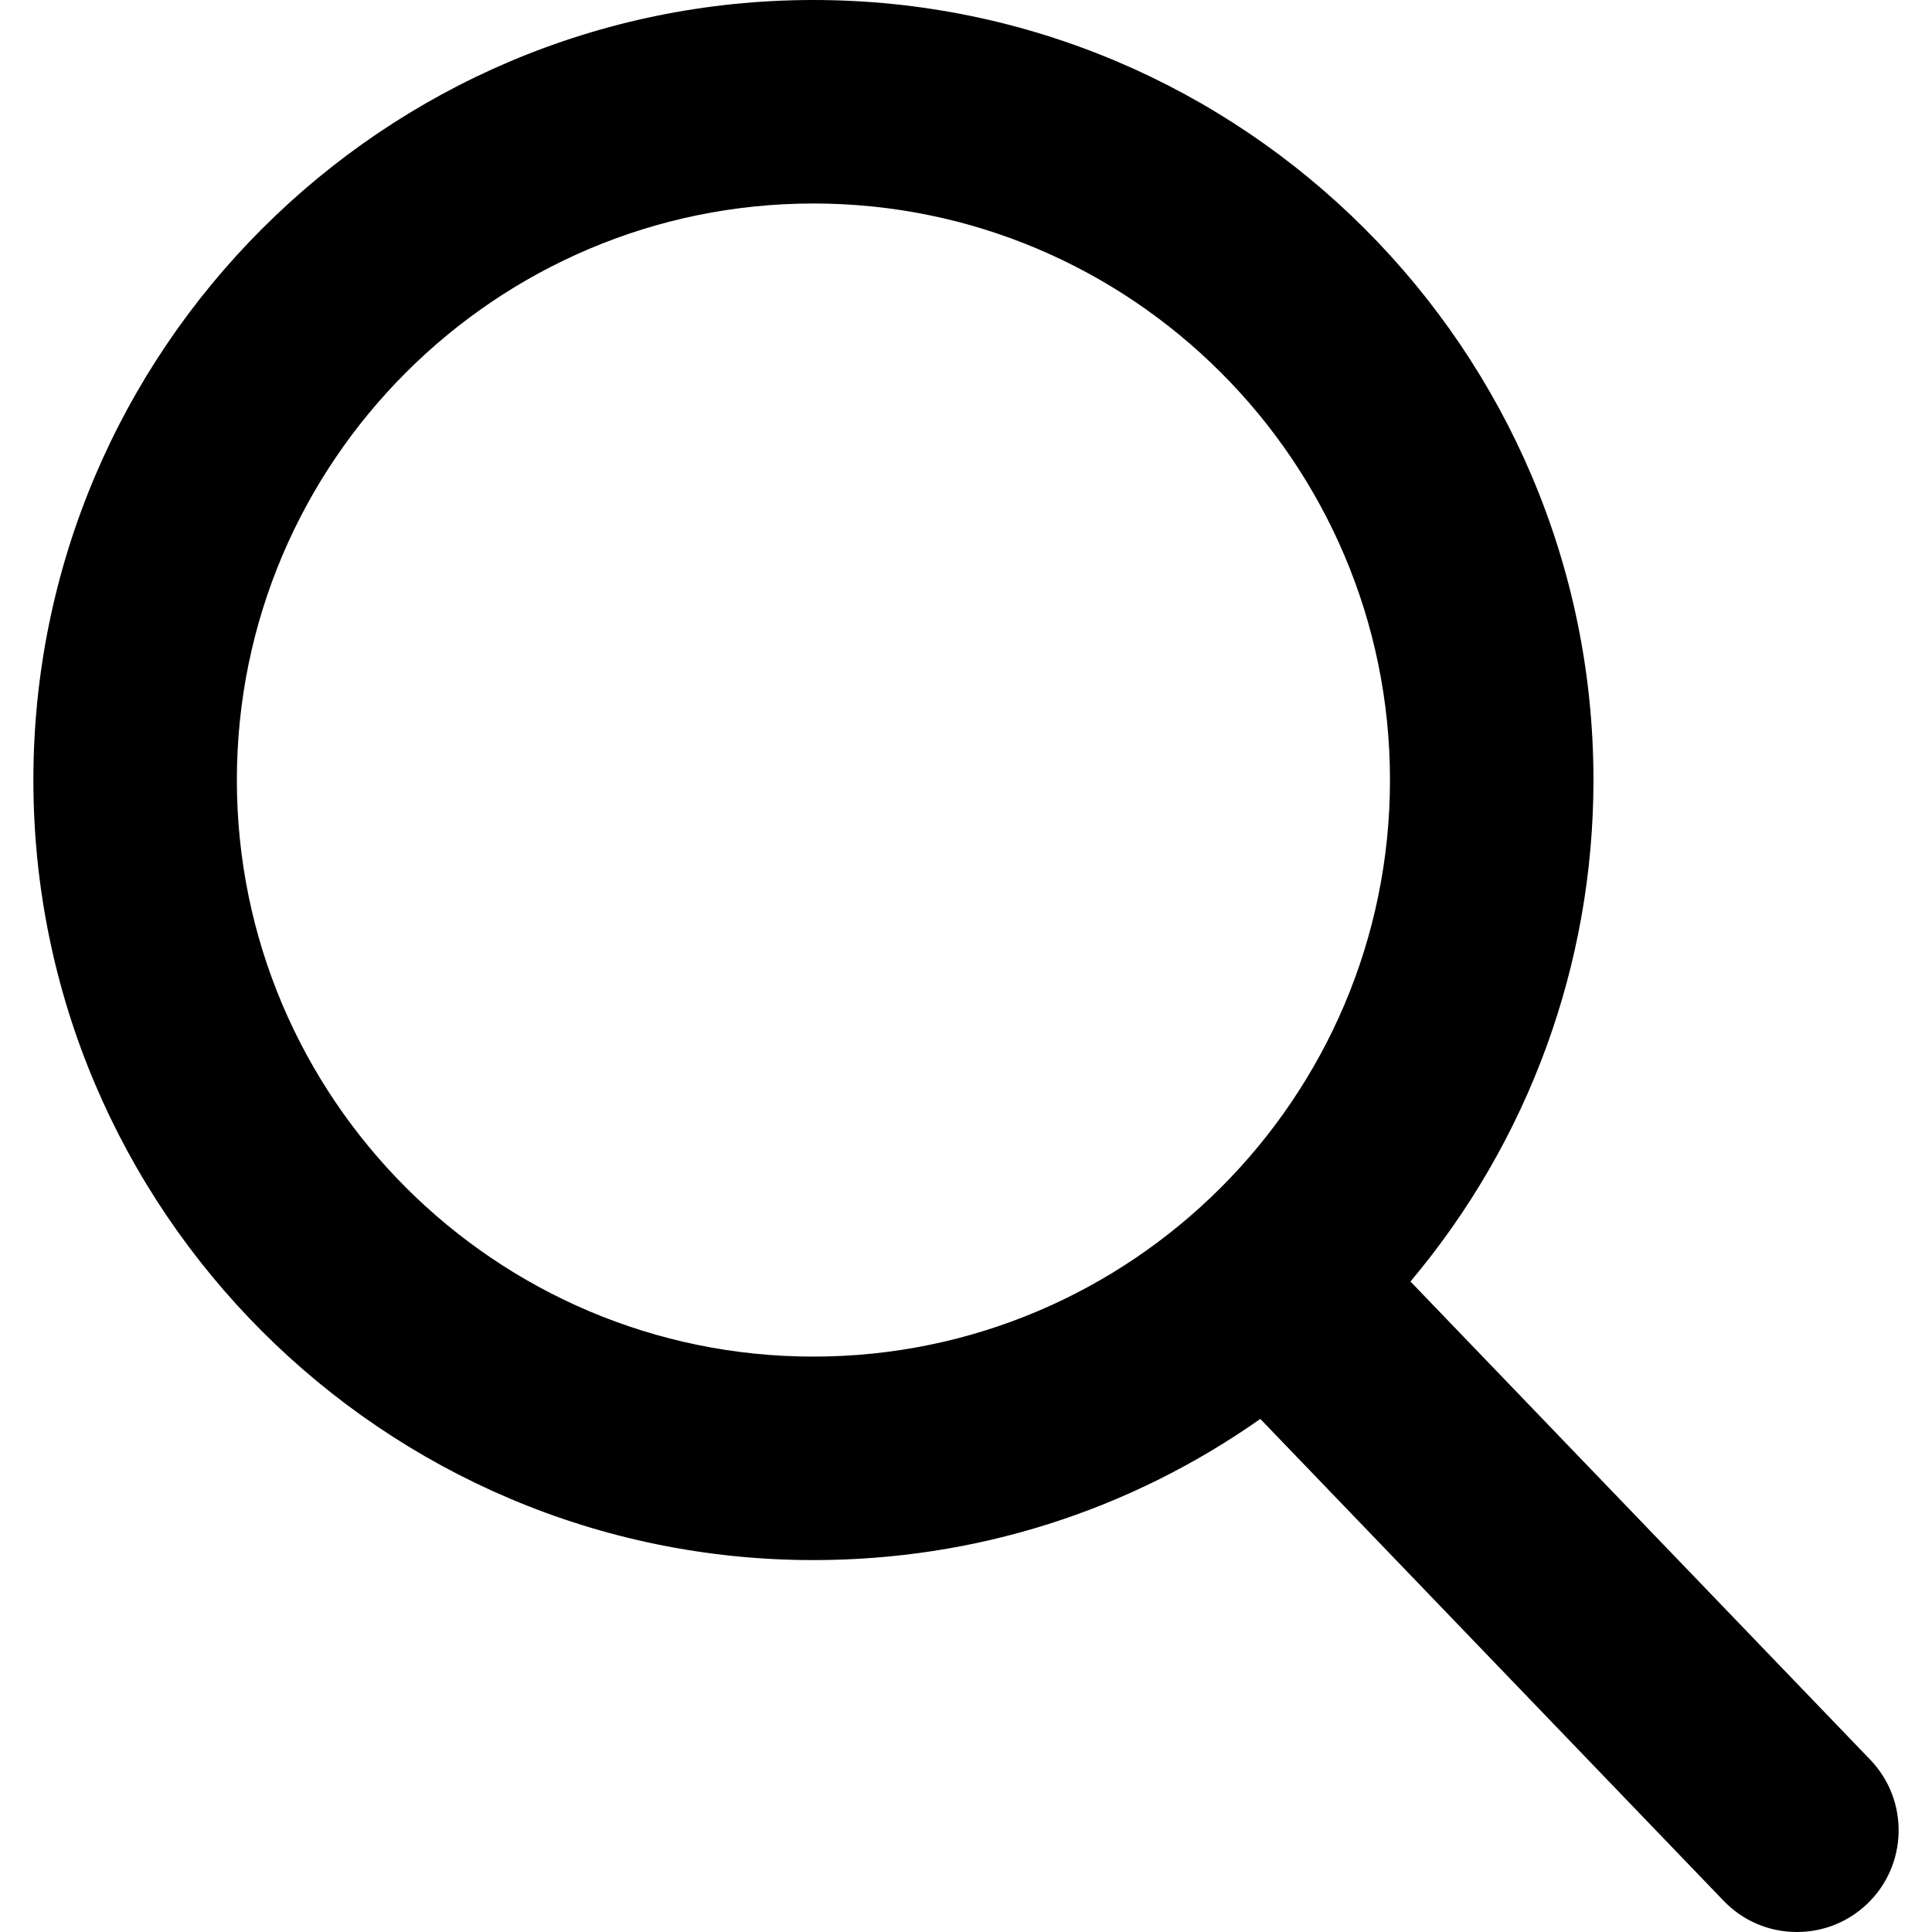
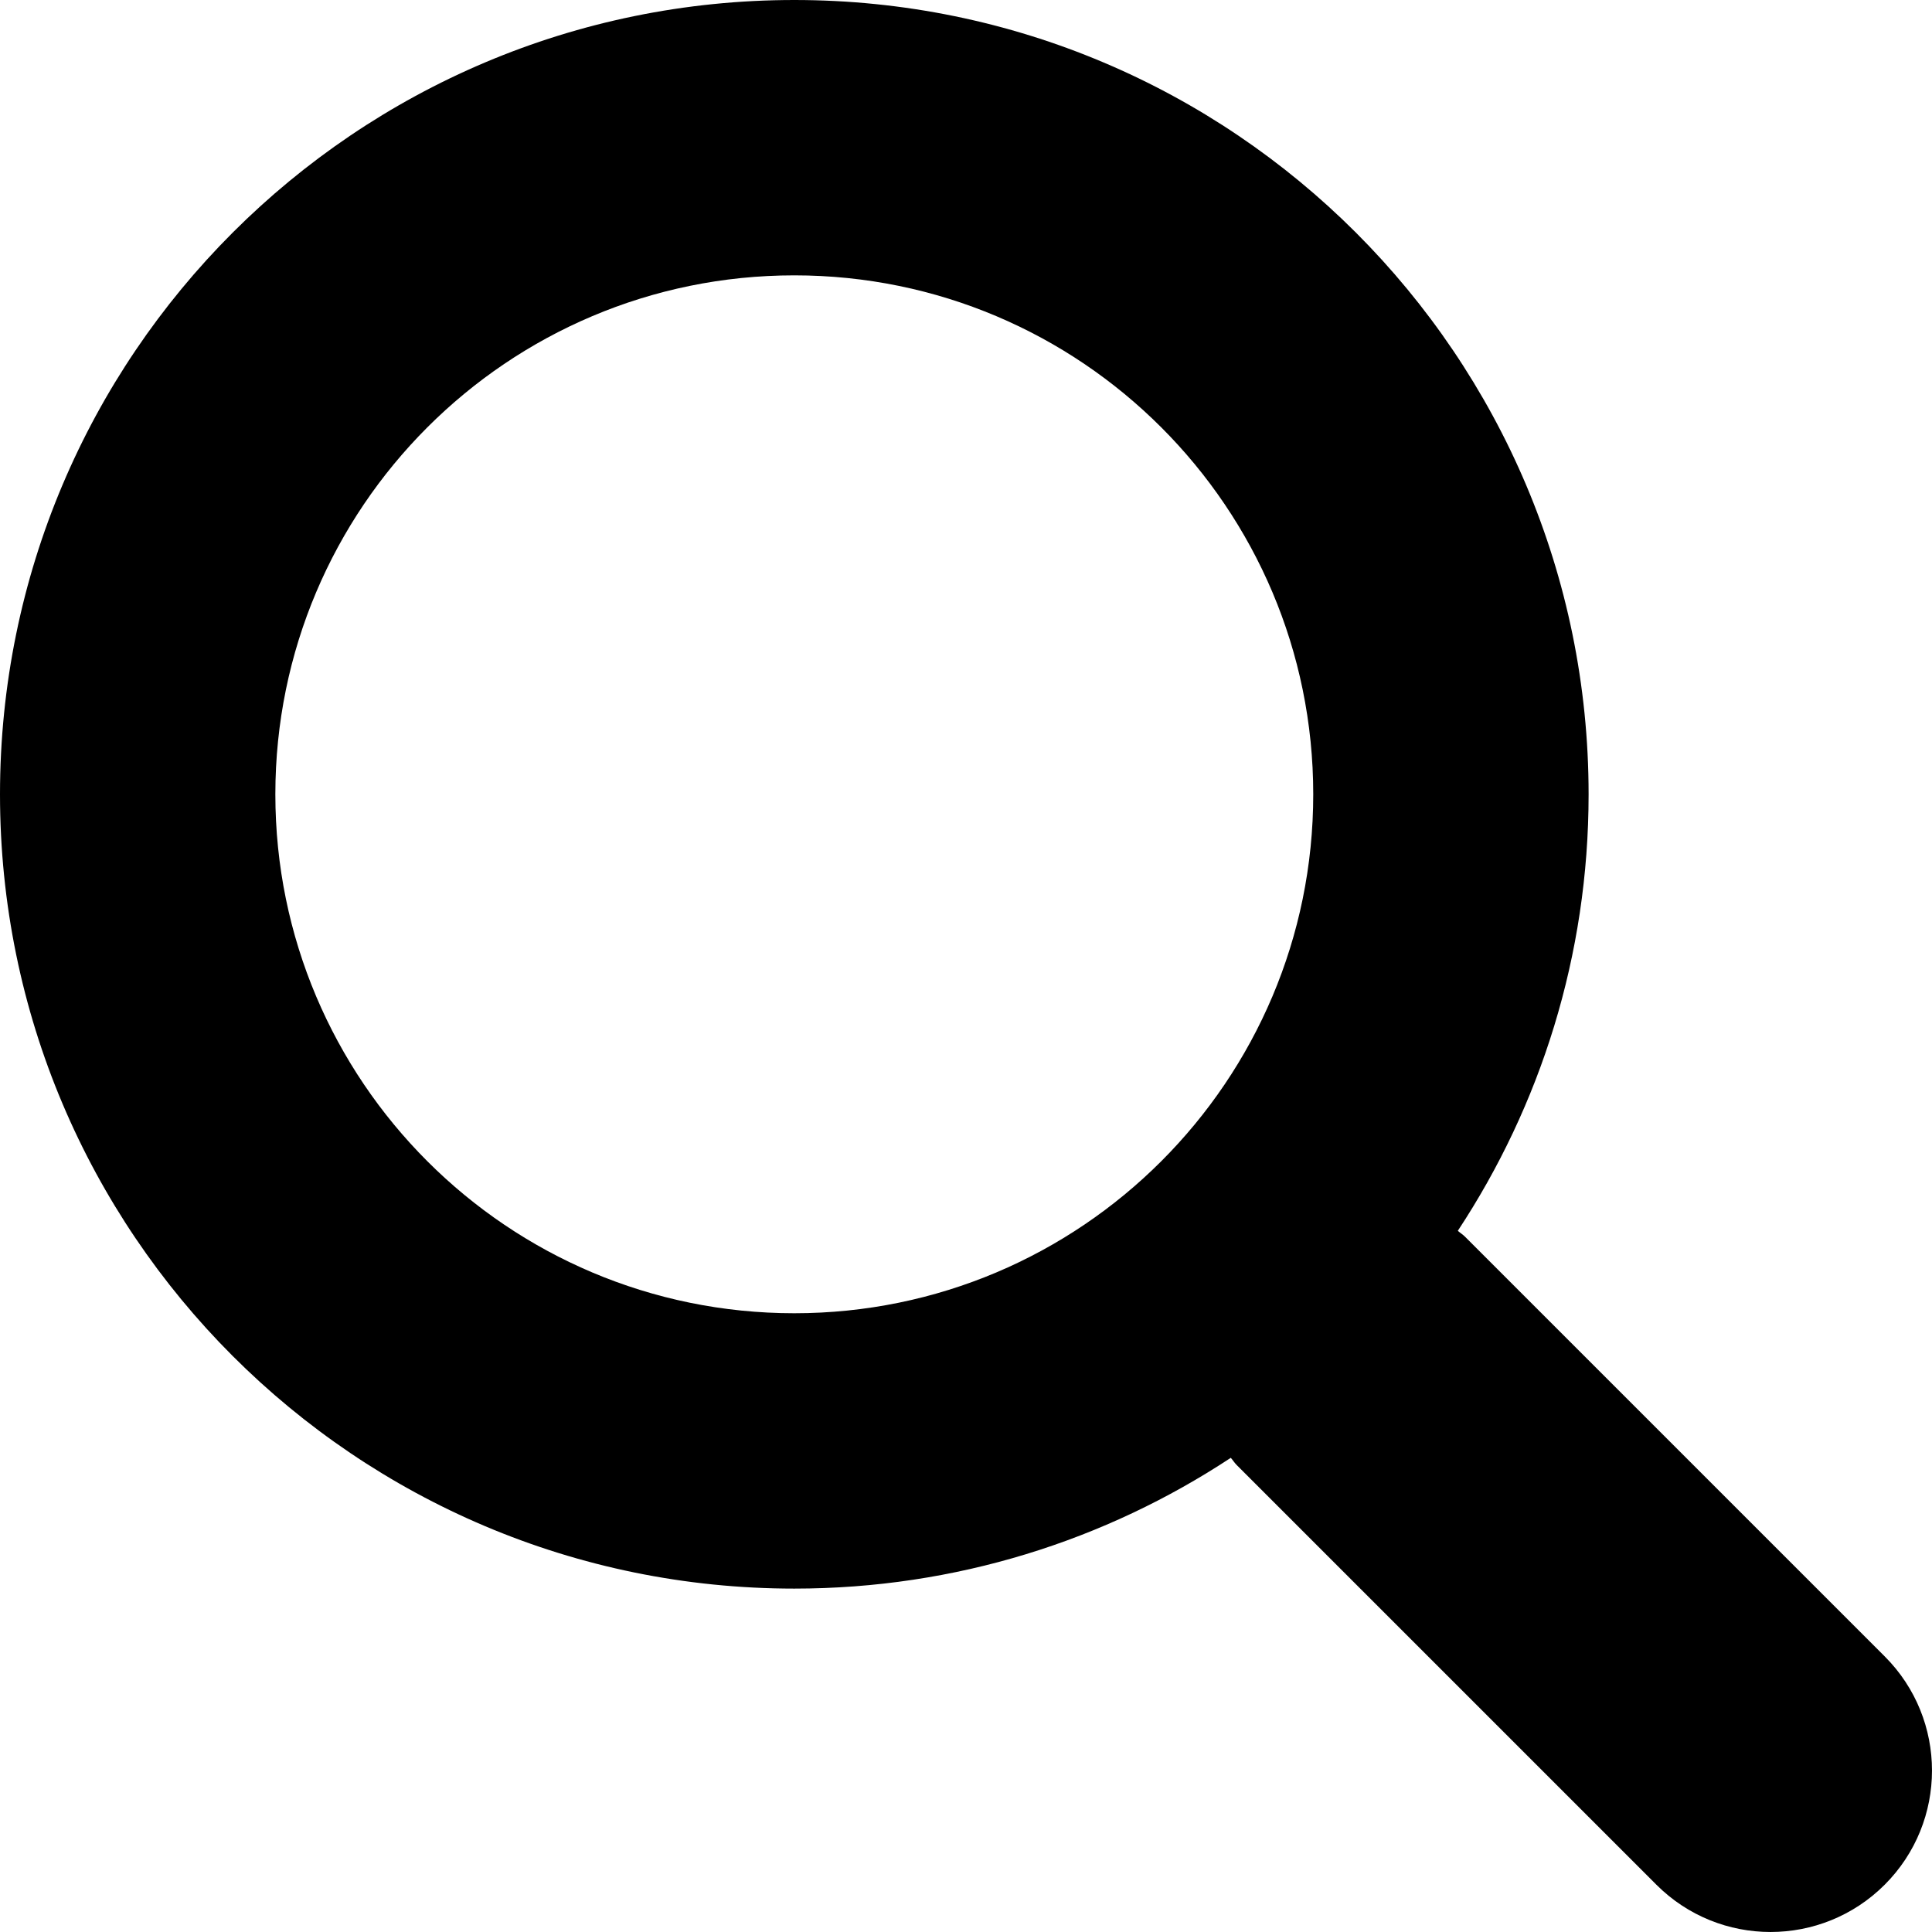
- <svg xmlns="http://www.w3.org/2000/svg" version="1.1" id="Capa_1" x="0px" y="0px" viewBox="0 0 56.966 56.966" style="enable-background:new 0 0 56.966 56.966;" xml:space="preserve">
-   <path d="M55.146,51.887L41.588,37.786c3.486-4.144,5.396-9.358,5.396-14.786c0-12.682-10.318-23-23-23s-23,10.318-23,23  s10.318,23,23,23c4.761,0,9.298-1.436,13.177-4.162l13.661,14.208c0.571,0.593,1.339,0.92,2.162,0.92  c0.779,0,1.518-0.297,2.079-0.837C56.255,54.982,56.293,53.08,55.146,51.887z M23.984,6c9.374,0,17,7.626,17,17s-7.626,17-17,17  s-17-7.626-17-17S14.61,6,23.984,6z" />
+ <svg xmlns="http://www.w3.org/2000/svg" version="1.1" id="Capa_1" x="0px" y="0px" viewBox="0 0 250.313 250.313" style="enable-background:new 0 0 250.313 250.313;" xml:space="preserve">
+   <g id="Search">
+     <path style="fill-rule:evenodd;clip-rule:evenodd;" d="M244.186,214.604l-54.379-54.378c-0.289-0.289-0.628-0.491-0.93-0.76   c10.7-16.231,16.945-35.66,16.945-56.554C205.822,46.075,159.747,0,102.911,0S0,46.075,0,102.911   c0,56.835,46.074,102.911,102.91,102.911c20.895,0,40.323-6.245,56.554-16.945c0.269,0.301,0.47,0.64,0.759,0.929l54.38,54.38   c8.169,8.168,21.413,8.168,29.583,0C252.354,236.017,252.354,222.773,244.186,214.604z M102.911,170.146   c-37.134,0-67.236-30.102-67.236-67.235c0-37.134,30.103-67.236,67.236-67.236c37.132,0,67.235,30.103,67.235,67.236   C170.146,140.044,140.043,170.146,102.911,170.146z" />
+   </g>
  <g>
</g>
  <g>
</g>
  <g>
</g>
  <g>
</g>
  <g>
</g>
  <g>
</g>
  <g>
</g>
  <g>
</g>
  <g>
</g>
  <g>
</g>
  <g>
</g>
  <g>
</g>
  <g>
</g>
  <g>
</g>
  <g>
</g>
</svg>
